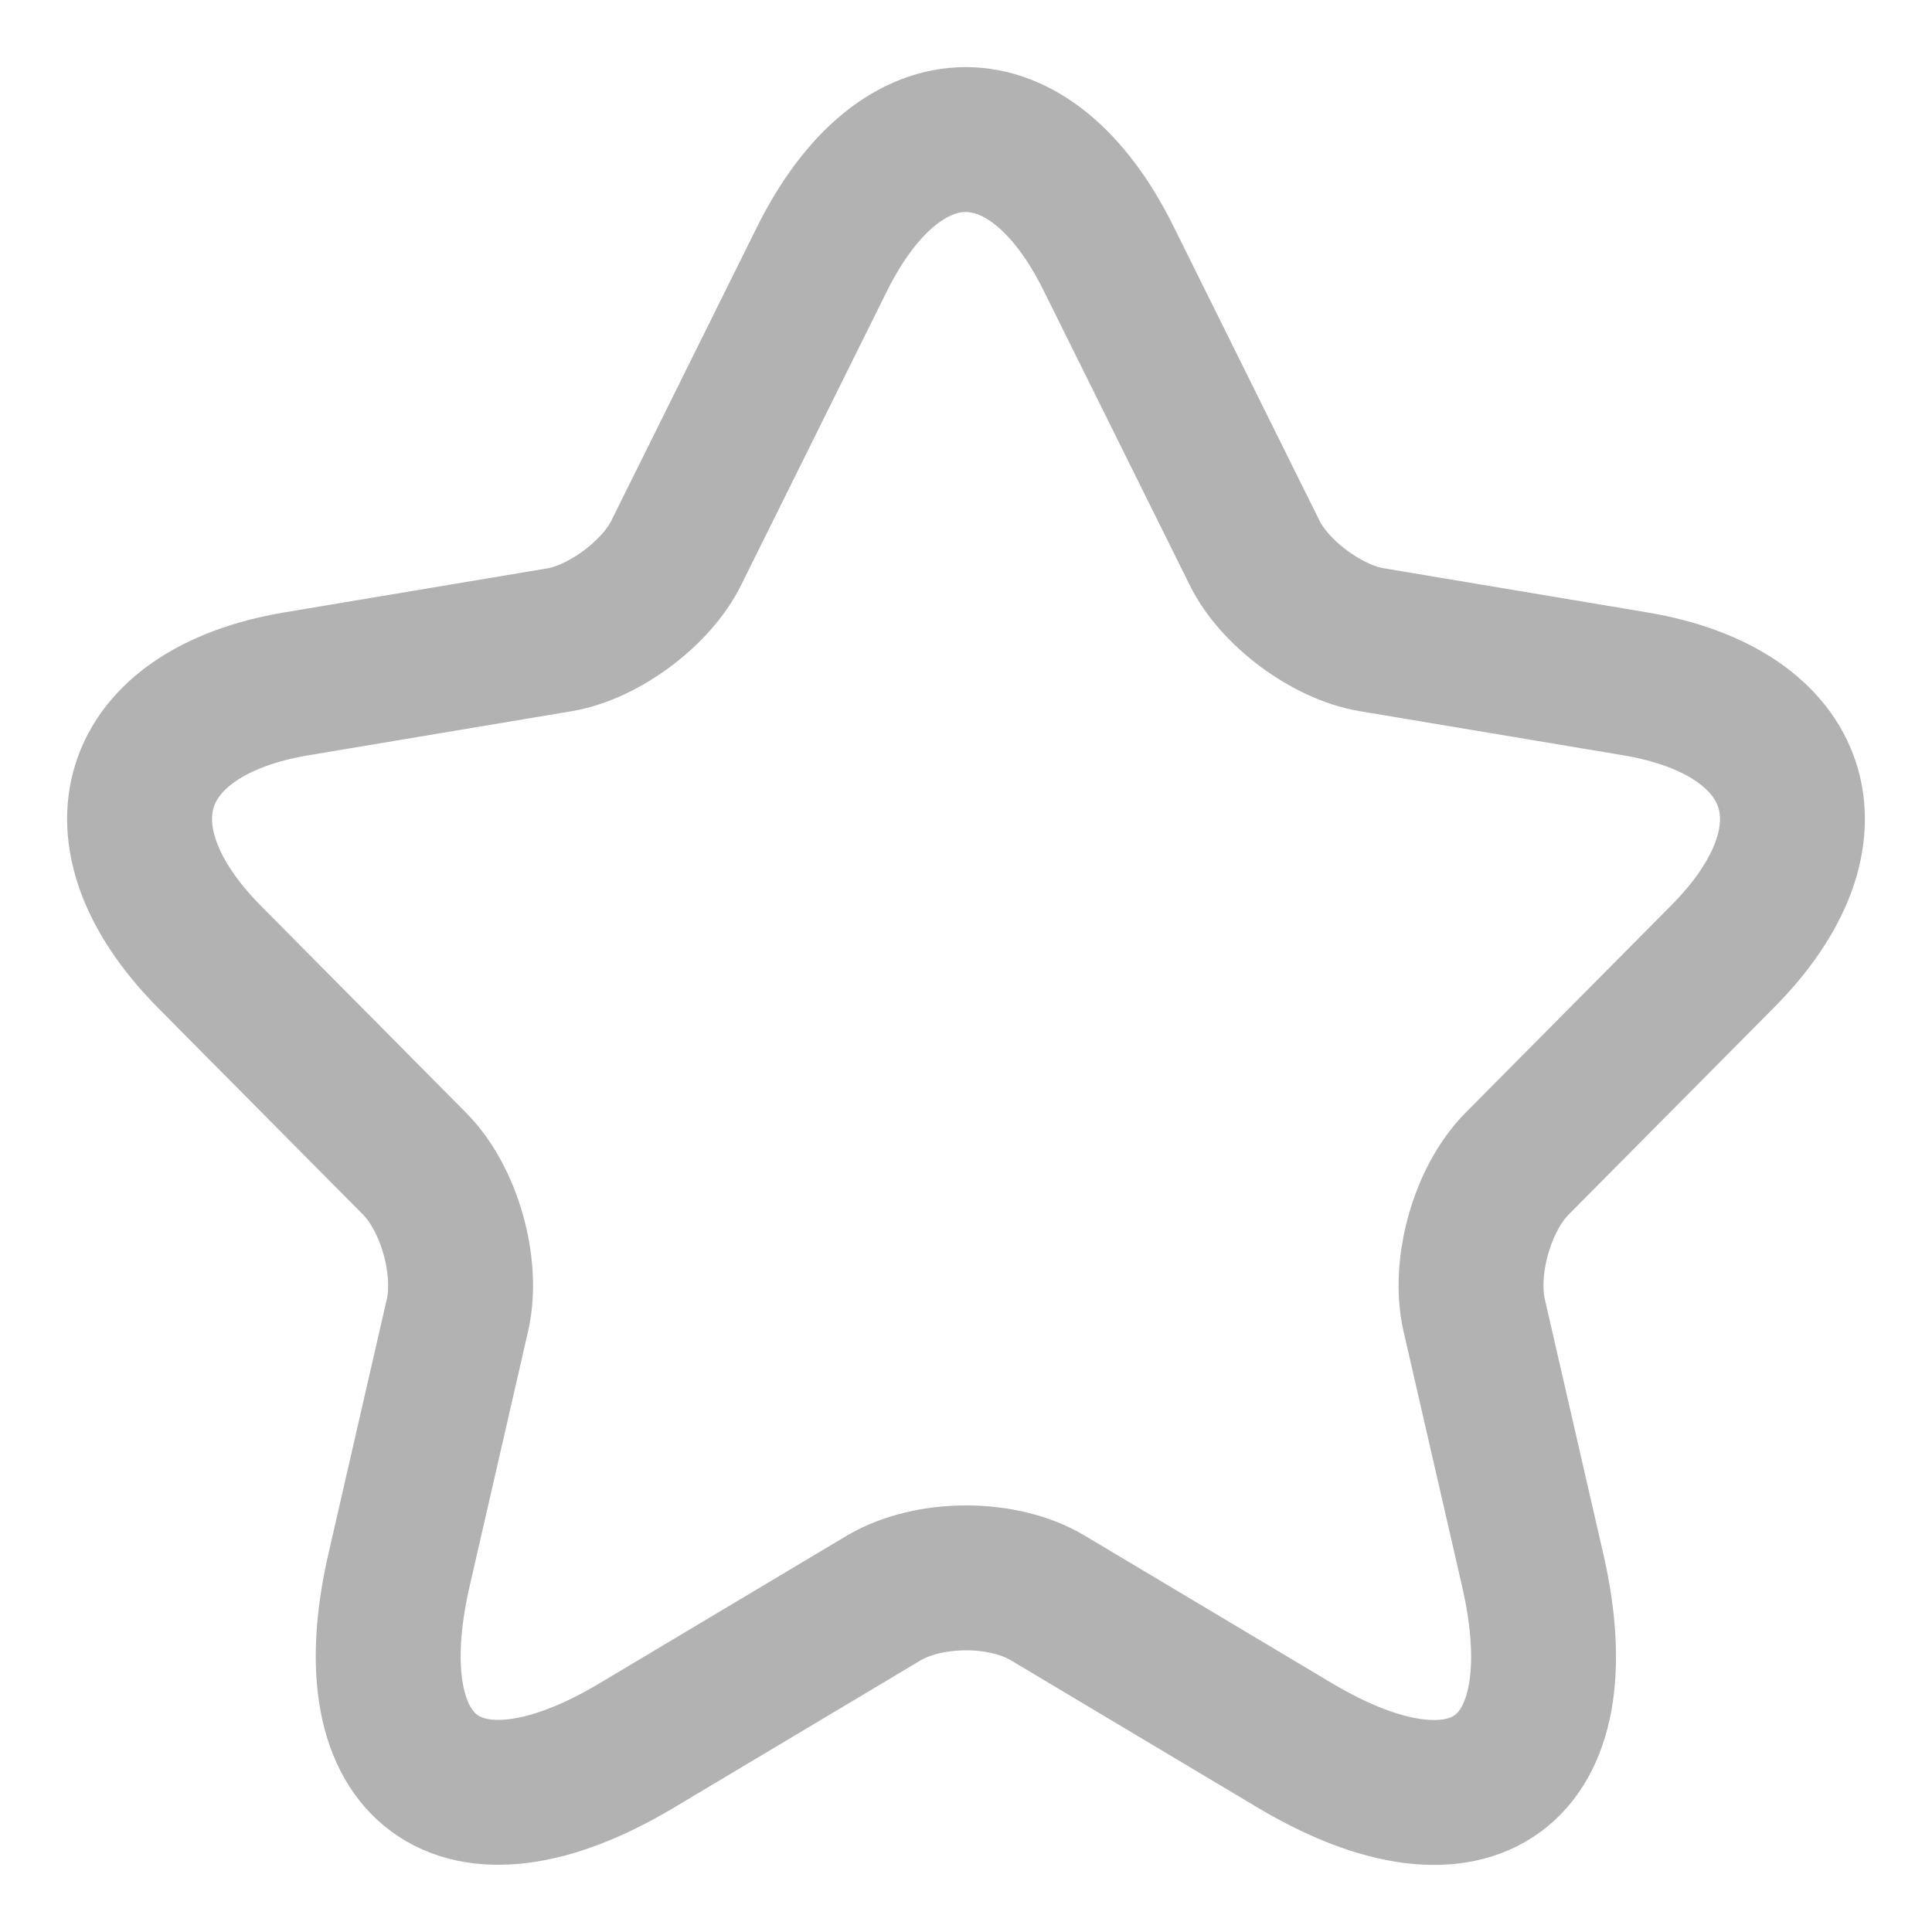
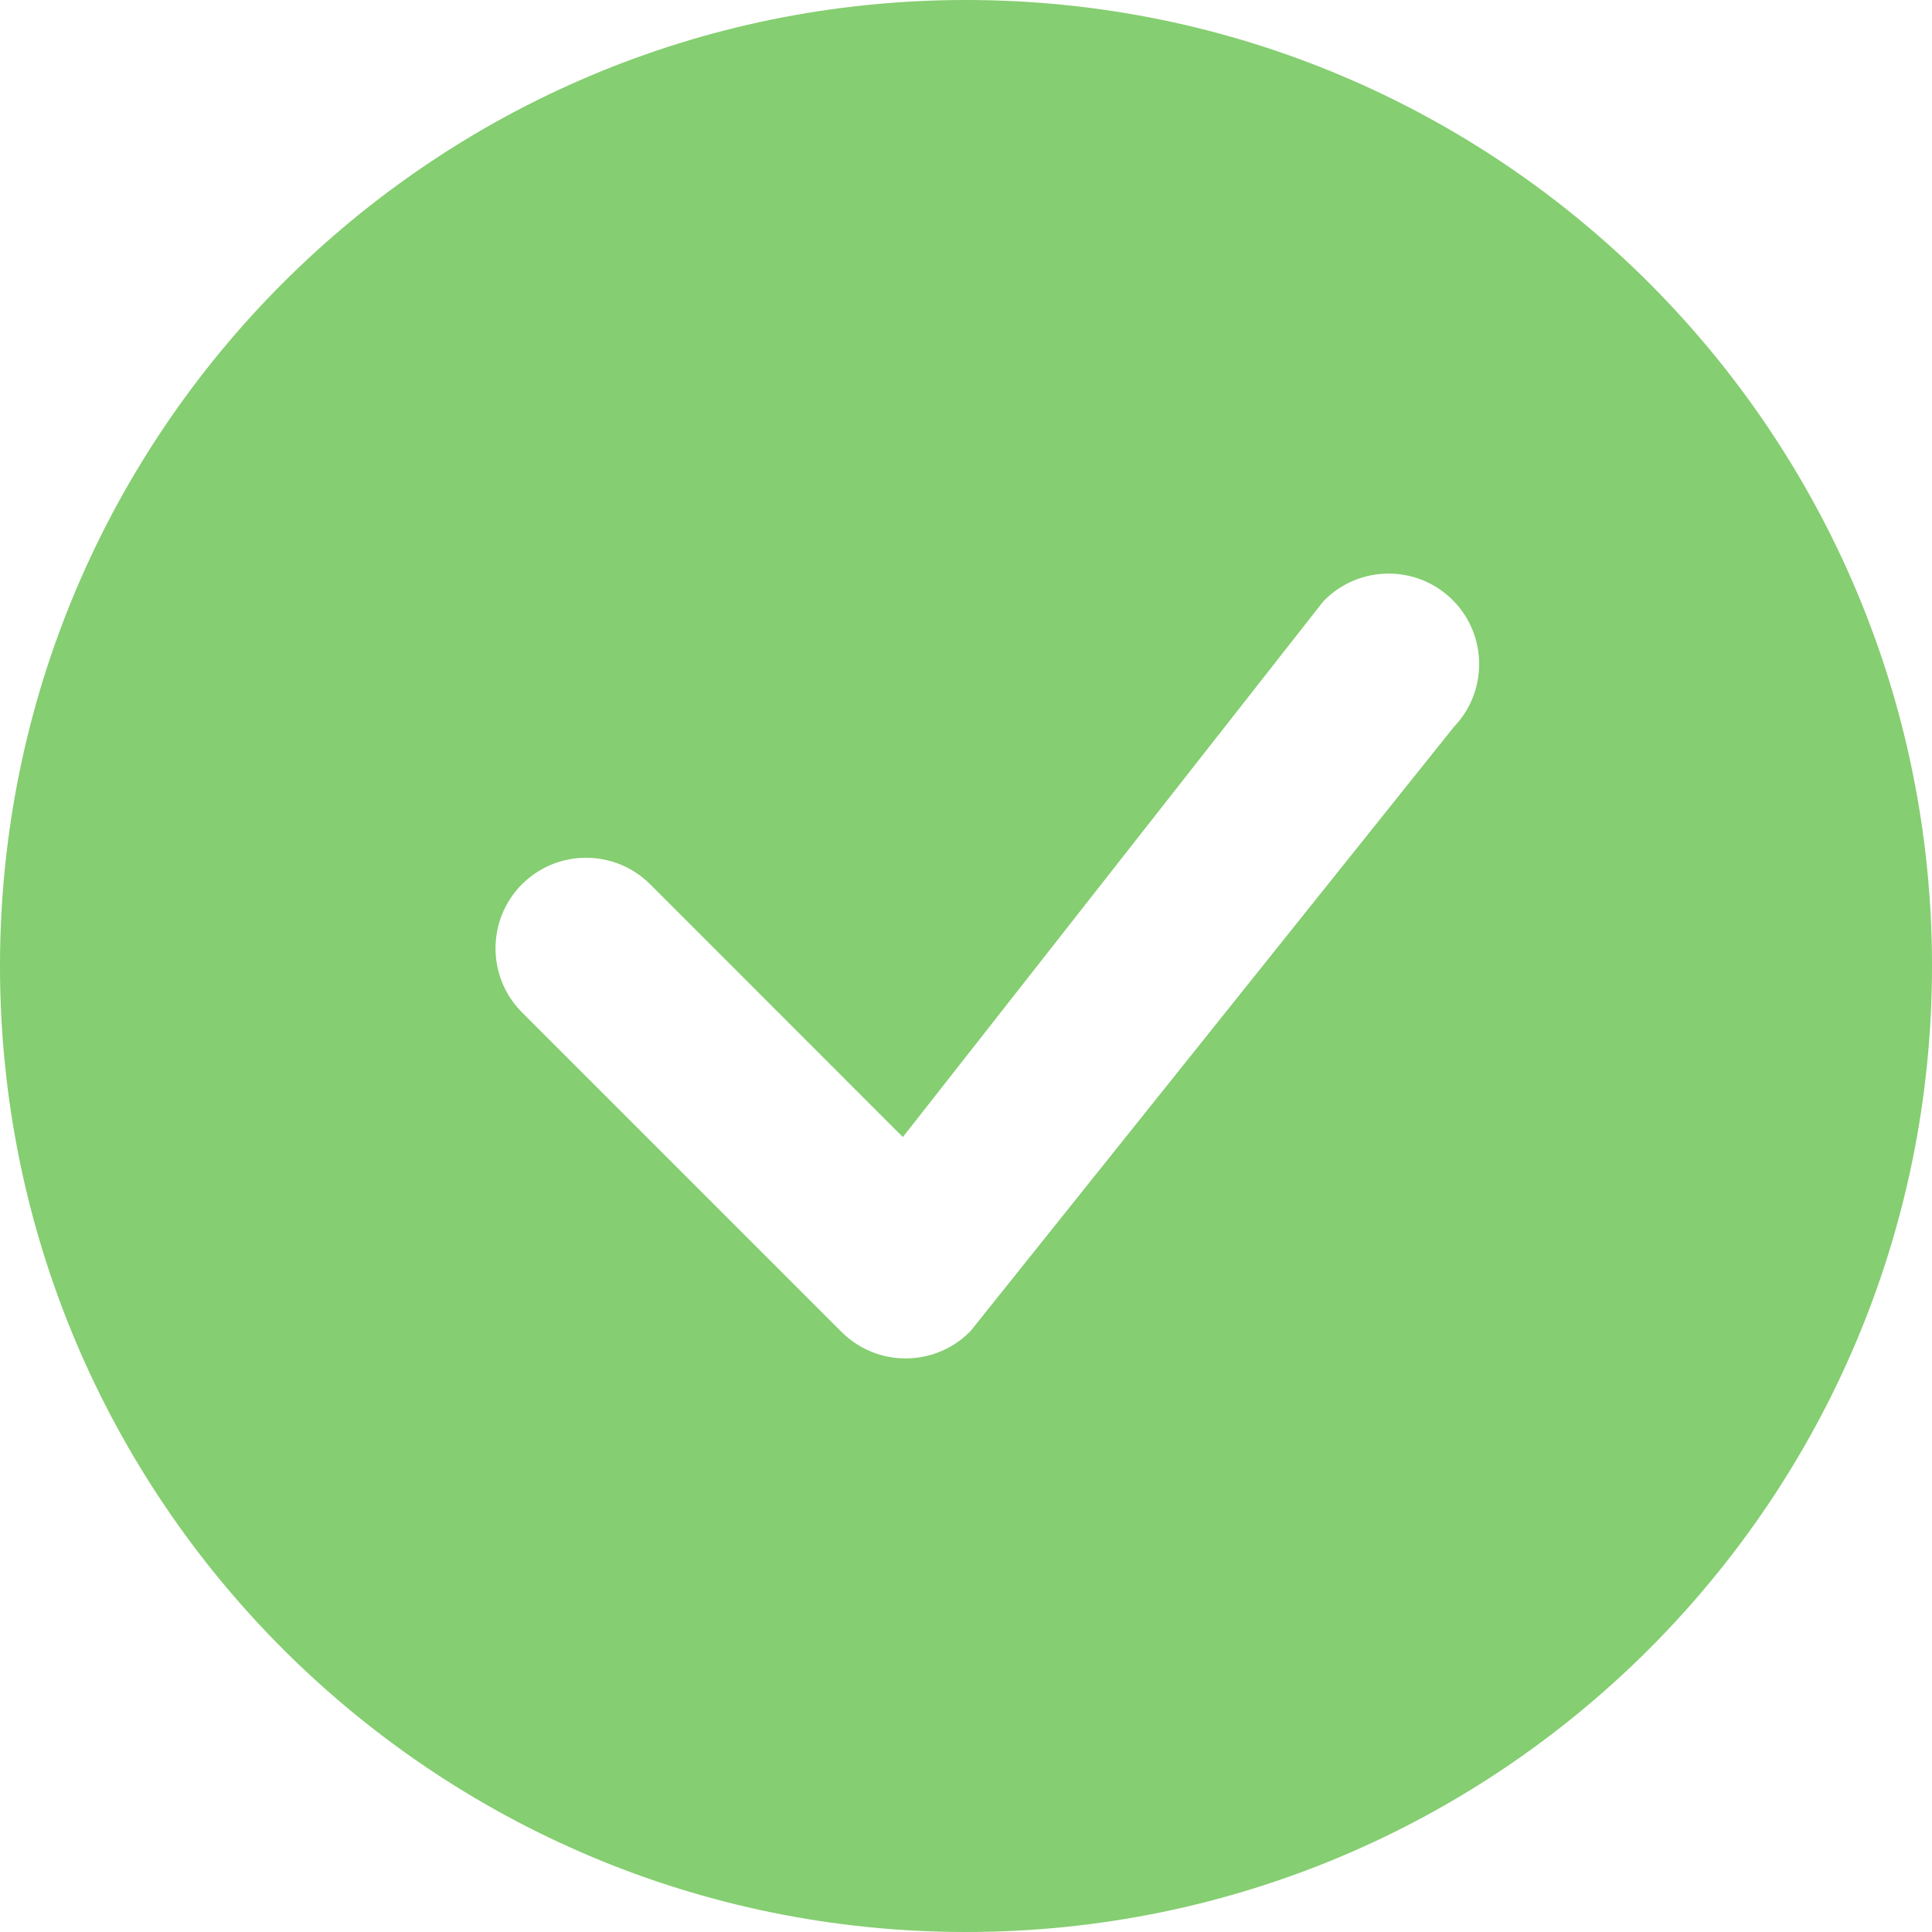
- <svg xmlns="http://www.w3.org/2000/svg" width="20" height="20" viewBox="0 0 20 20" fill="none">
-   <path d="M11.478 2.68L12.984 5.716C13.189 6.139 13.736 6.544 14.198 6.622L16.927 7.079C18.672 7.372 19.083 8.649 17.826 9.908L15.704 12.047C15.345 12.409 15.148 13.108 15.259 13.608L15.867 16.256C16.346 18.352 15.242 19.163 13.403 18.068L10.845 16.541C10.383 16.265 9.622 16.265 9.151 16.541L6.593 18.068C4.763 19.163 3.651 18.344 4.13 16.256L4.737 13.608C4.848 13.108 4.651 12.409 4.292 12.047L2.171 9.908C0.922 8.649 1.324 7.372 3.069 7.079L5.798 6.622C6.251 6.544 6.799 6.139 7.004 5.716L8.51 2.68C9.331 1.033 10.665 1.033 11.478 2.68Z" stroke="#B2B2B2" stroke-width="1.5" stroke-linecap="round" stroke-linejoin="round" />
+ <svg xmlns="http://www.w3.org/2000/svg" width="22" height="22" viewBox="0 0 22 22" fill="none">
+   <path d="M22 11C22 17.075 17.075 22 11 22C4.925 22 0 17.075 0 11C0 4.925 4.925 0 11 0C17.075 0 22 4.925 22 11ZM16.542 6.833C16.139 6.431 15.486 6.431 15.083 6.833C15.074 6.843 15.064 6.853 15.056 6.864L10.281 12.948L7.403 10.069C7 9.667 6.347 9.667 5.944 10.069C5.542 10.472 5.542 11.125 5.944 11.528L9.583 15.167C9.986 15.569 10.639 15.569 11.042 15.167C11.051 15.158 11.059 15.148 11.067 15.138L16.556 8.277C16.944 7.873 16.939 7.231 16.542 6.833Z" fill="#85CE71" />
</svg>
